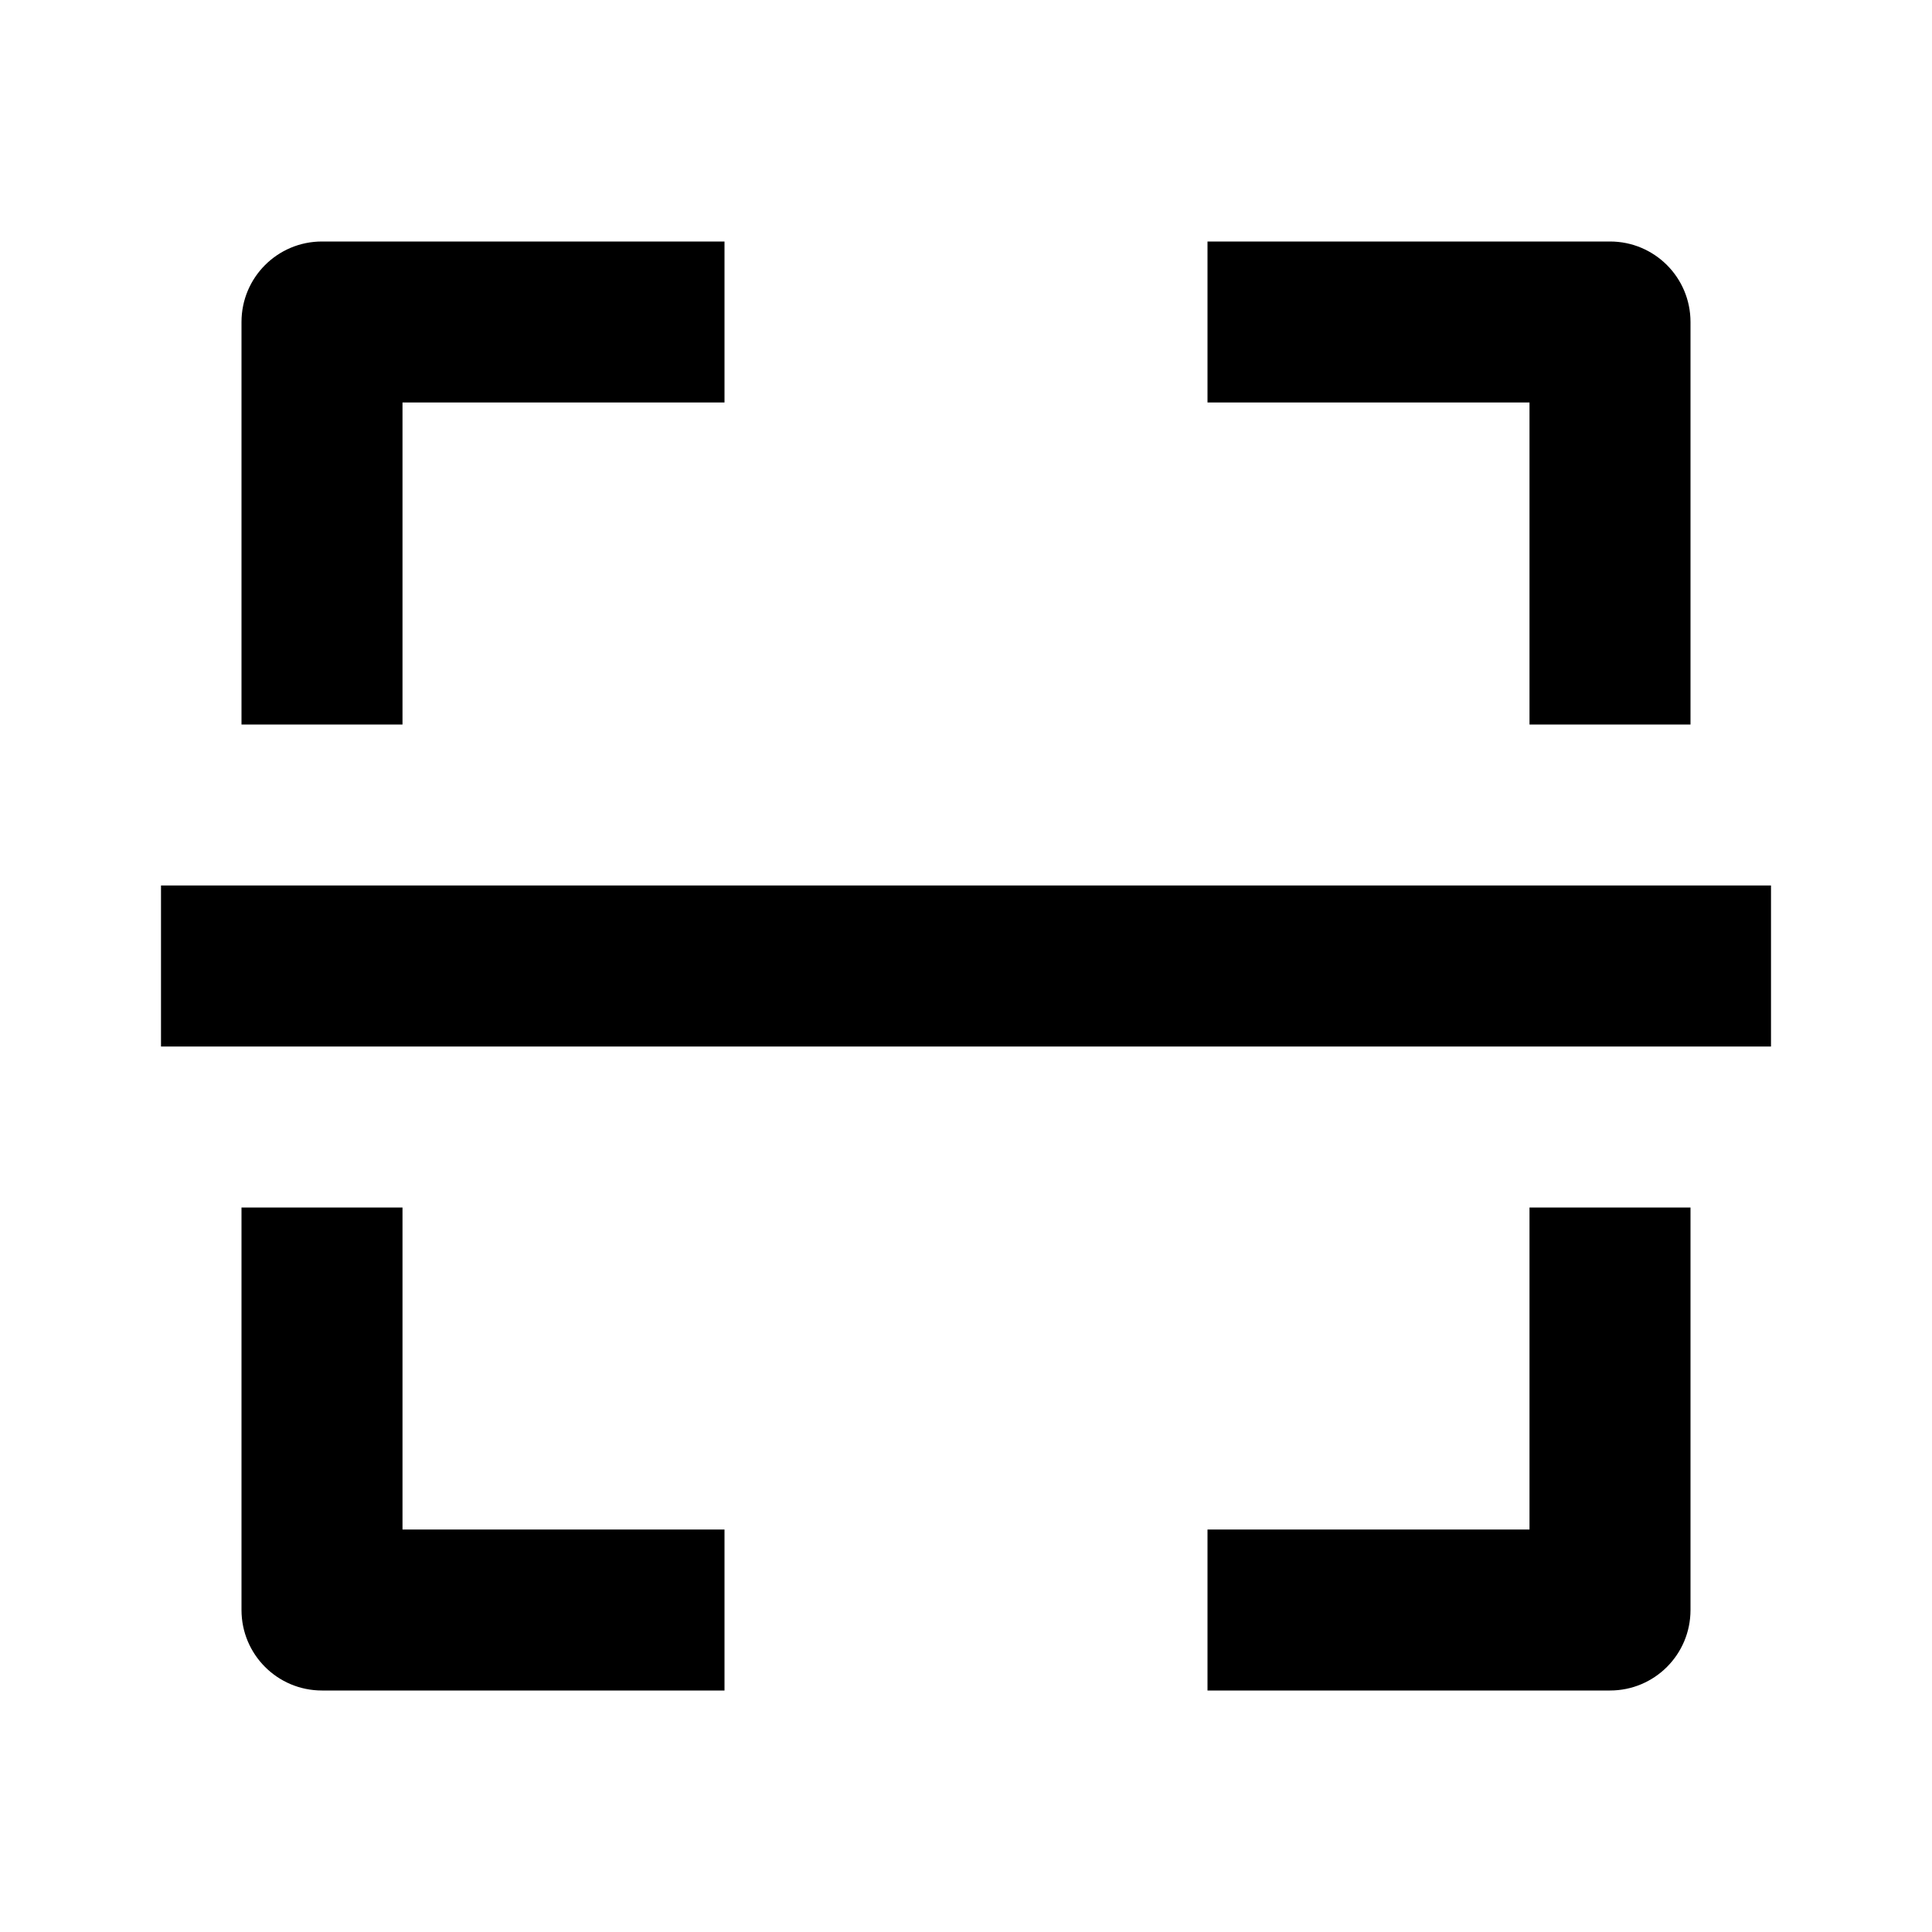
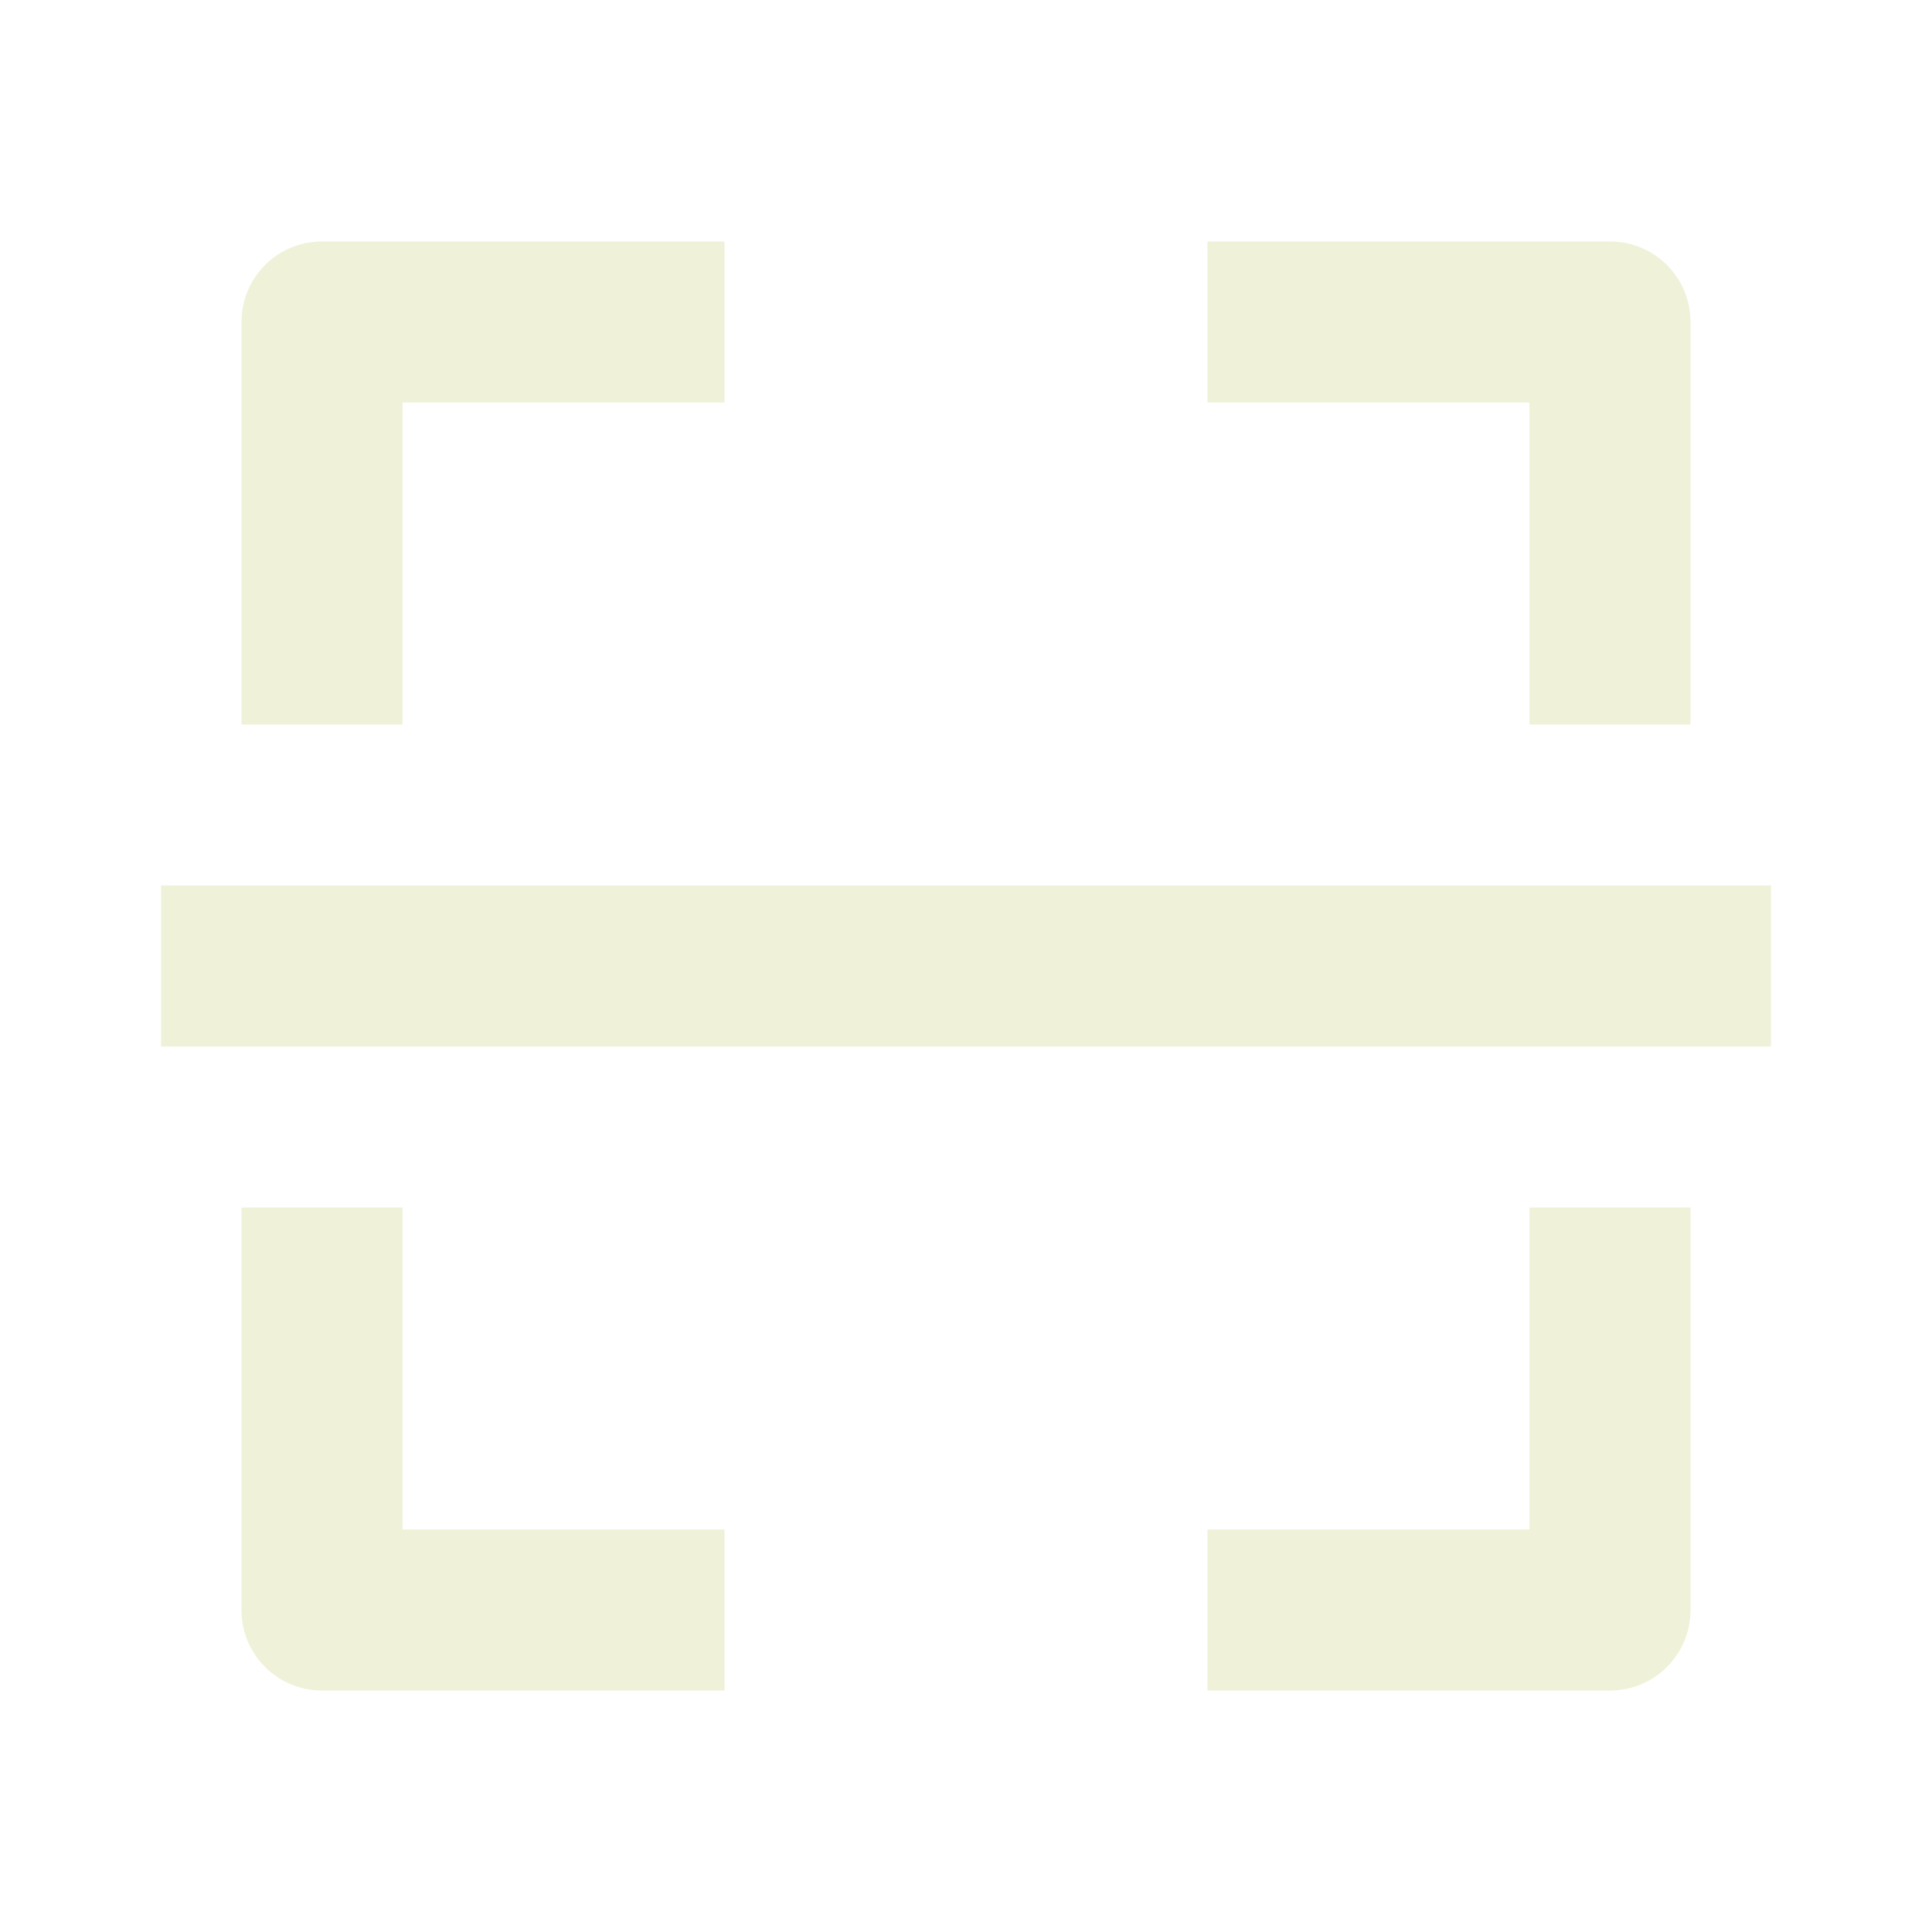
- <svg xmlns="http://www.w3.org/2000/svg" width="24" height="24" viewBox="0 0 24 24">
+ <svg xmlns="http://www.w3.org/2000/svg" width="24" height="24" fill="#EFF1D8" viewBox="0 0 24 24">
  <path d="M3 4v5h2V5h4V3H4C3.447 3 3 3.447 3 4zM21 9V4c0-.553-.447-1-1-1h-5v2h4v4H21zM19 19h-4v2h5c.553 0 1-.447 1-1v-5h-2V19zM9 21v-2H5v-4H3v5c0 .553.447 1 1 1H9zM2 11H22V13H2z" />
</svg>
